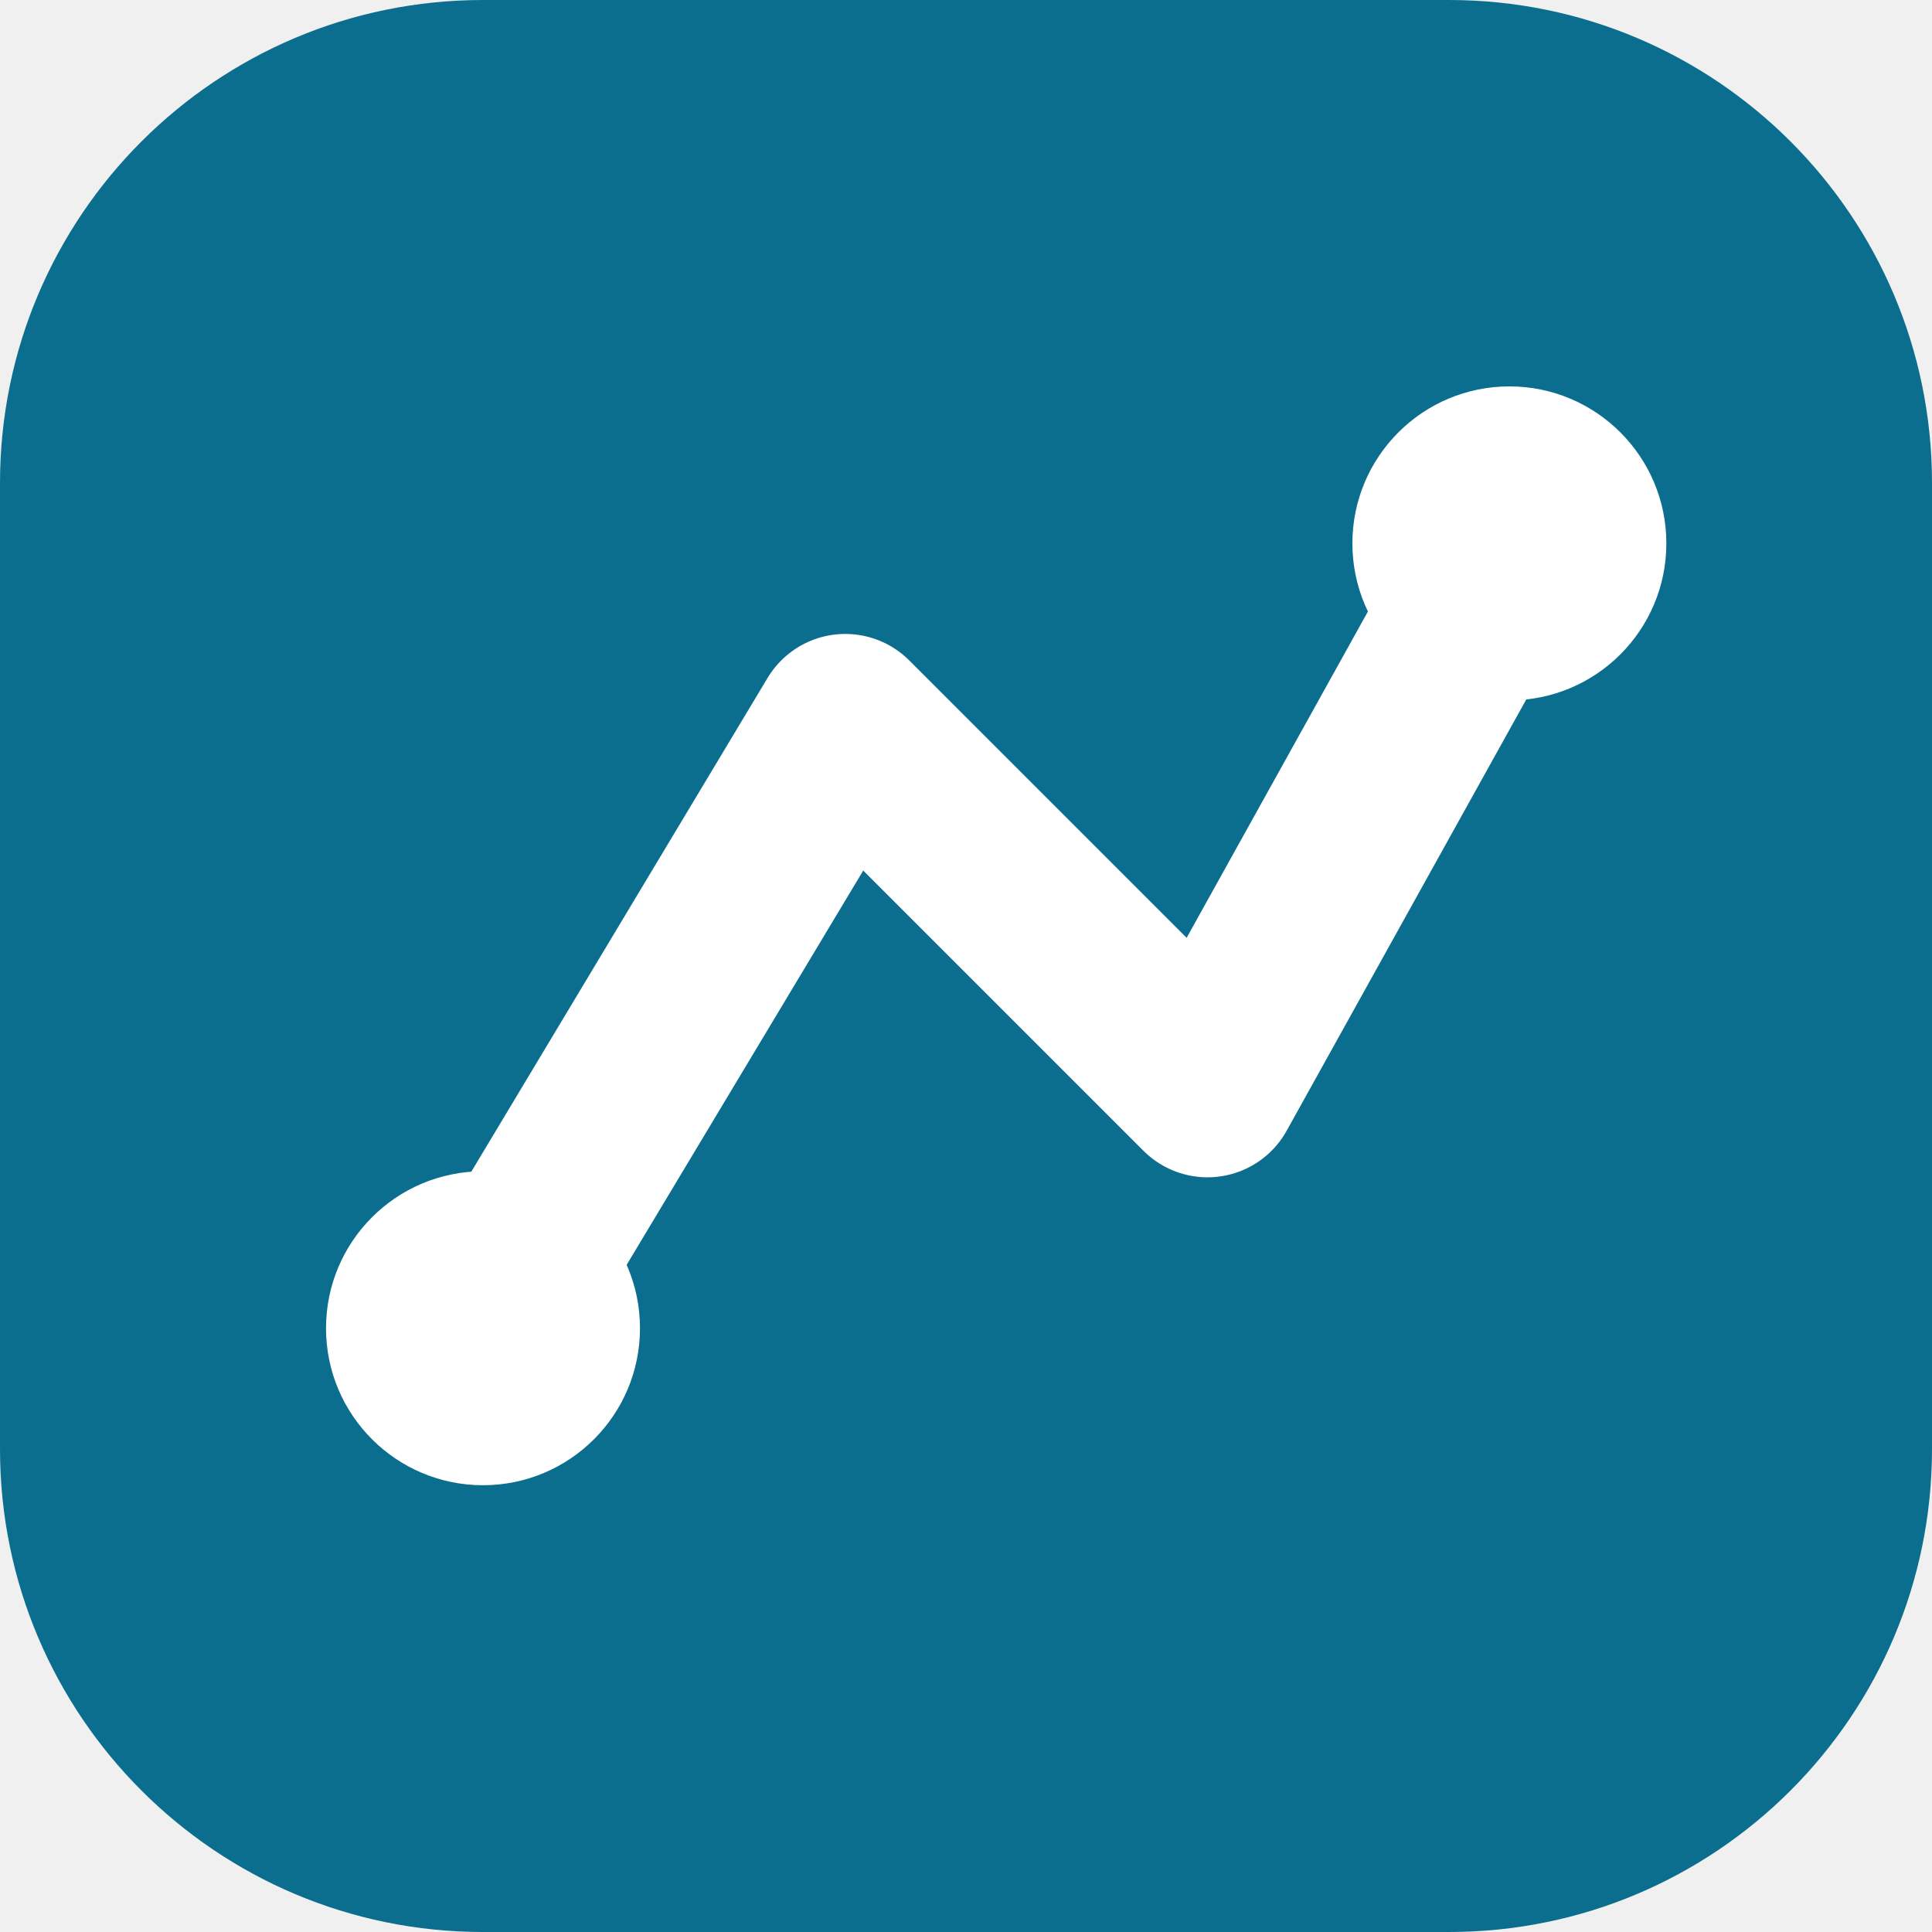
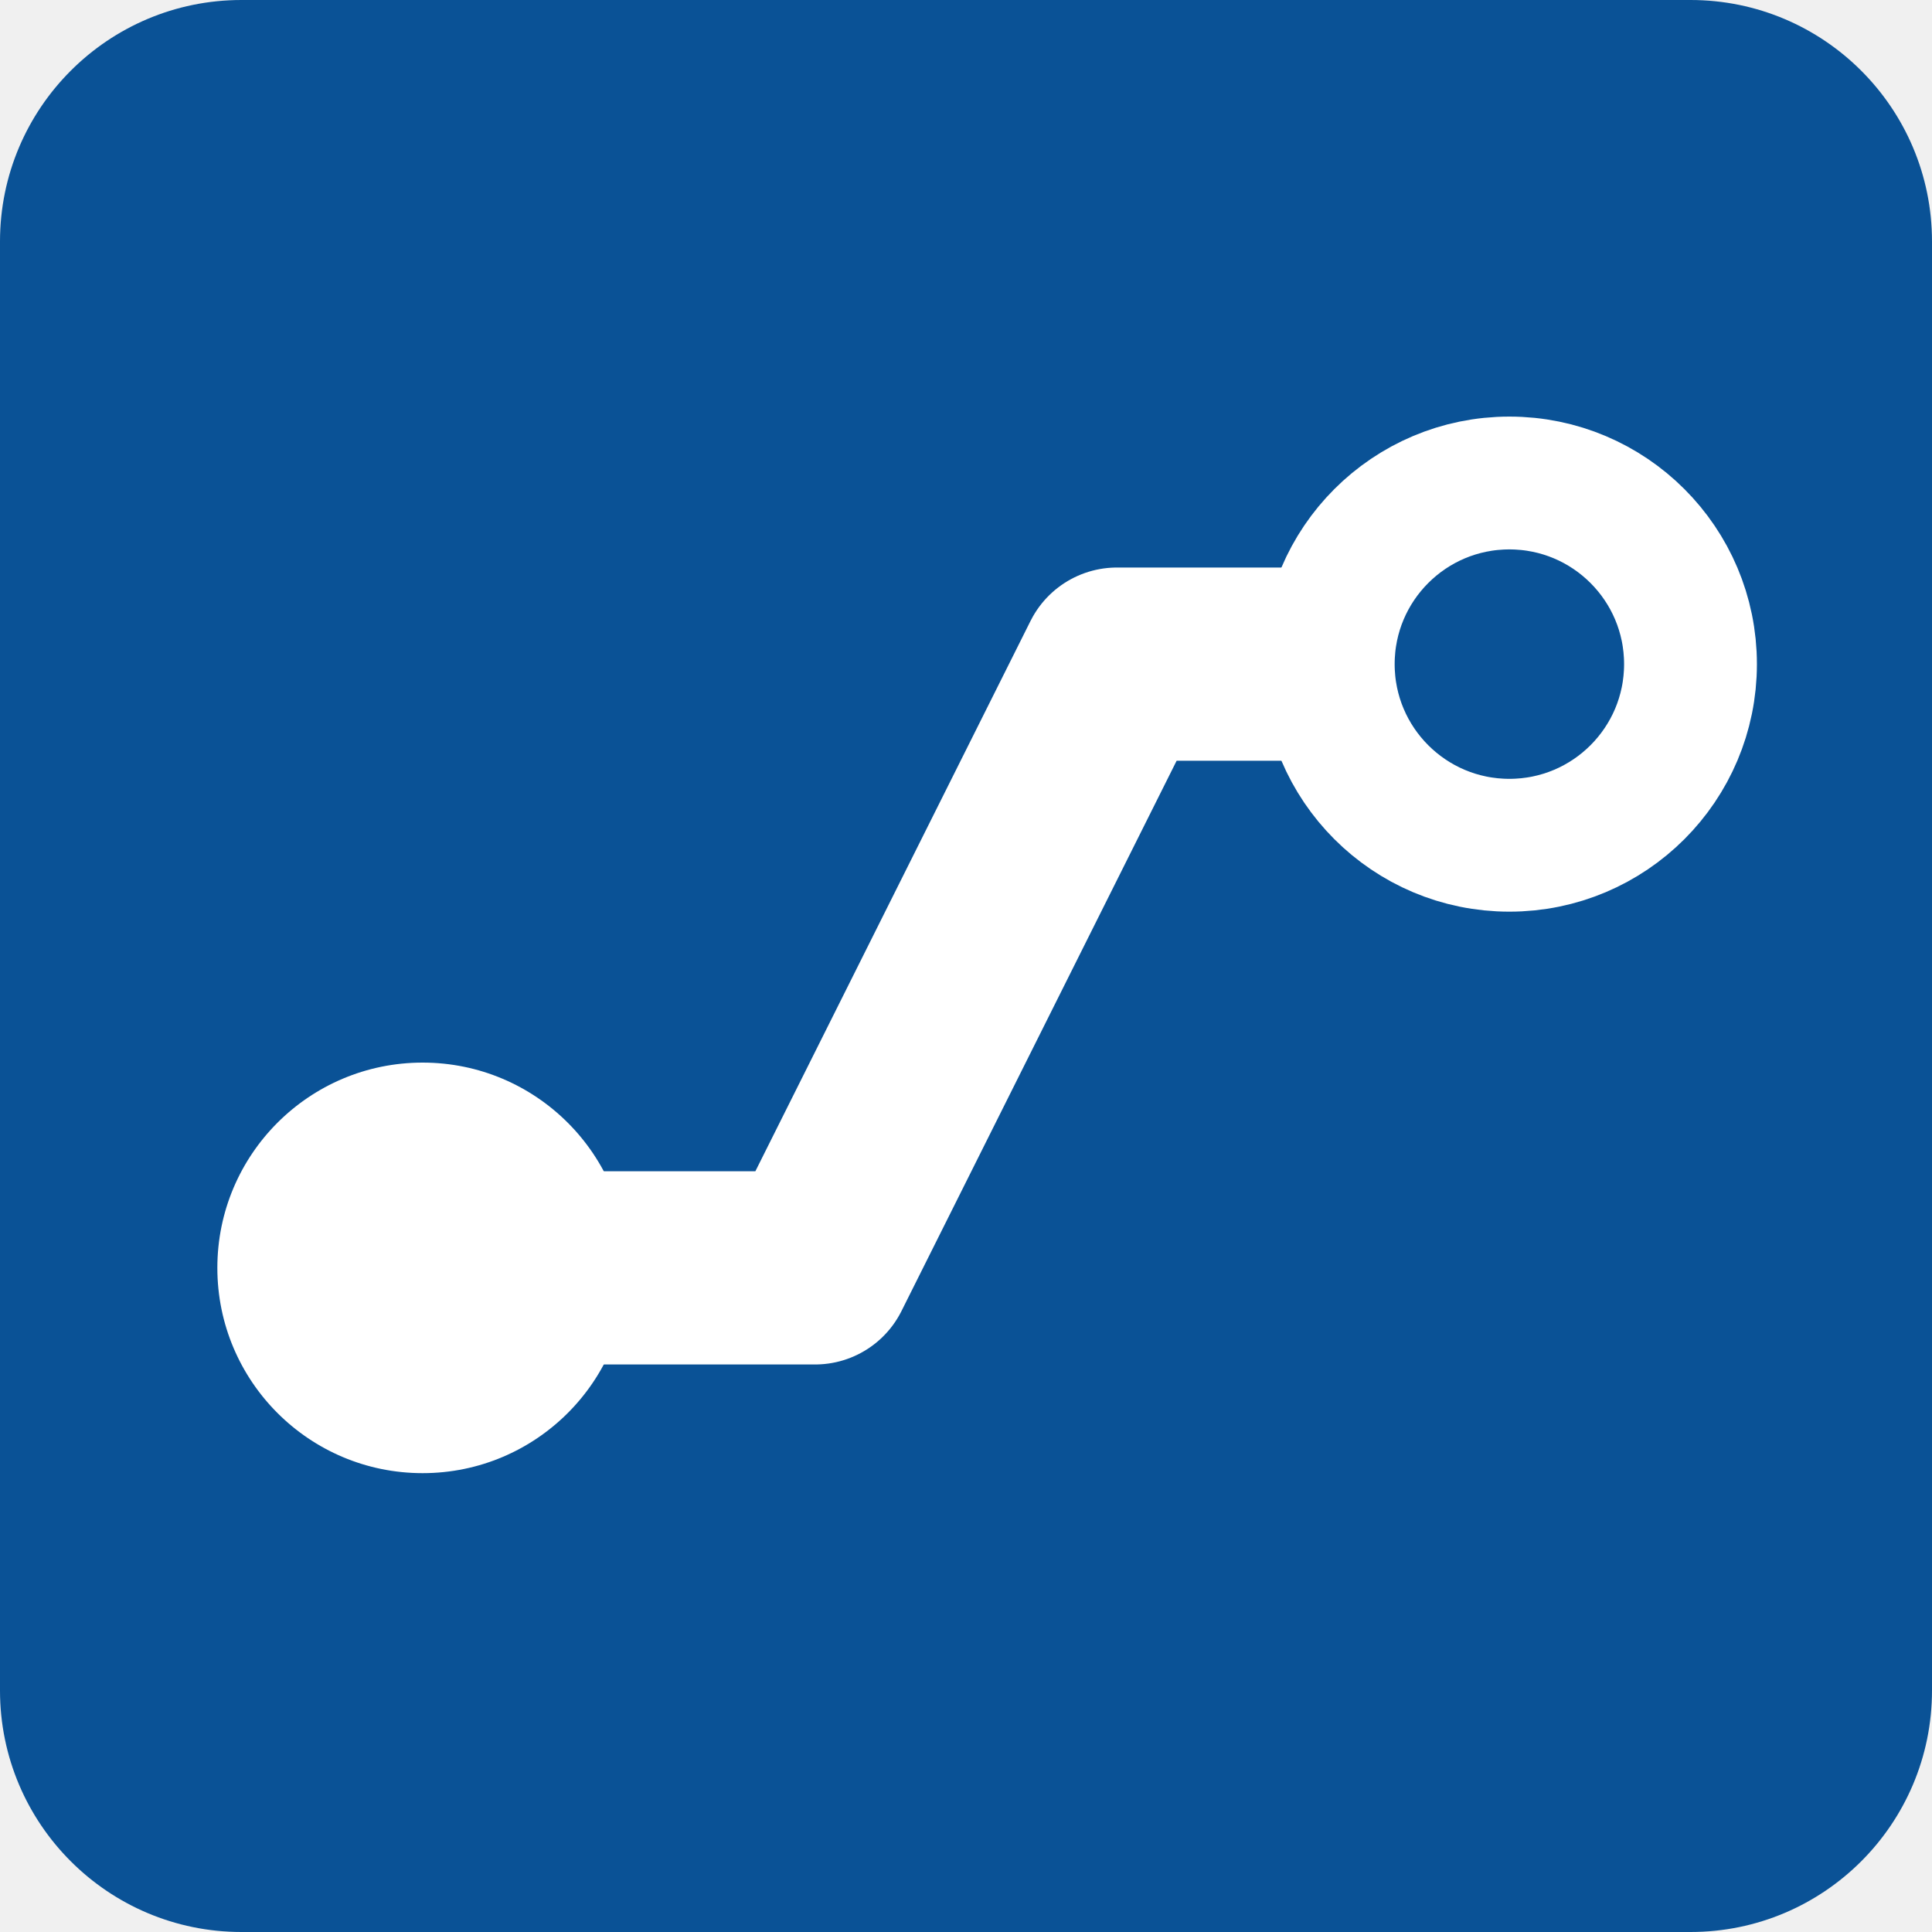
<svg xmlns="http://www.w3.org/2000/svg" viewBox="0 0 32 32">
-   <rect width="32" height="32" rx="8" fill="#0b6e8f" />
-   <path d="M8 22 L14 12 L20 18 L25 9" fill="none" stroke="#fff" stroke-width="3" stroke-linecap="round" stroke-linejoin="round" />
-   <circle cx="8" cy="22" r="2.6" fill="#fff" />
-   <circle cx="25" cy="9" r="2.6" fill="#fff" />
+   <rect width="32" height="32" rx="4" fill="#0a5296" />
+   <path d="M7 21H13.5L18.5 11H25" fill="none" stroke="#fff" stroke-width="3.2" stroke-linecap="round" stroke-linejoin="round" />
+   <circle cx="7" cy="21" r="3.4" fill="#fff" />
+   <circle cx="25" cy="11" r="3" fill="#0a5296" stroke="#fff" stroke-width="2.2" />
</svg>
